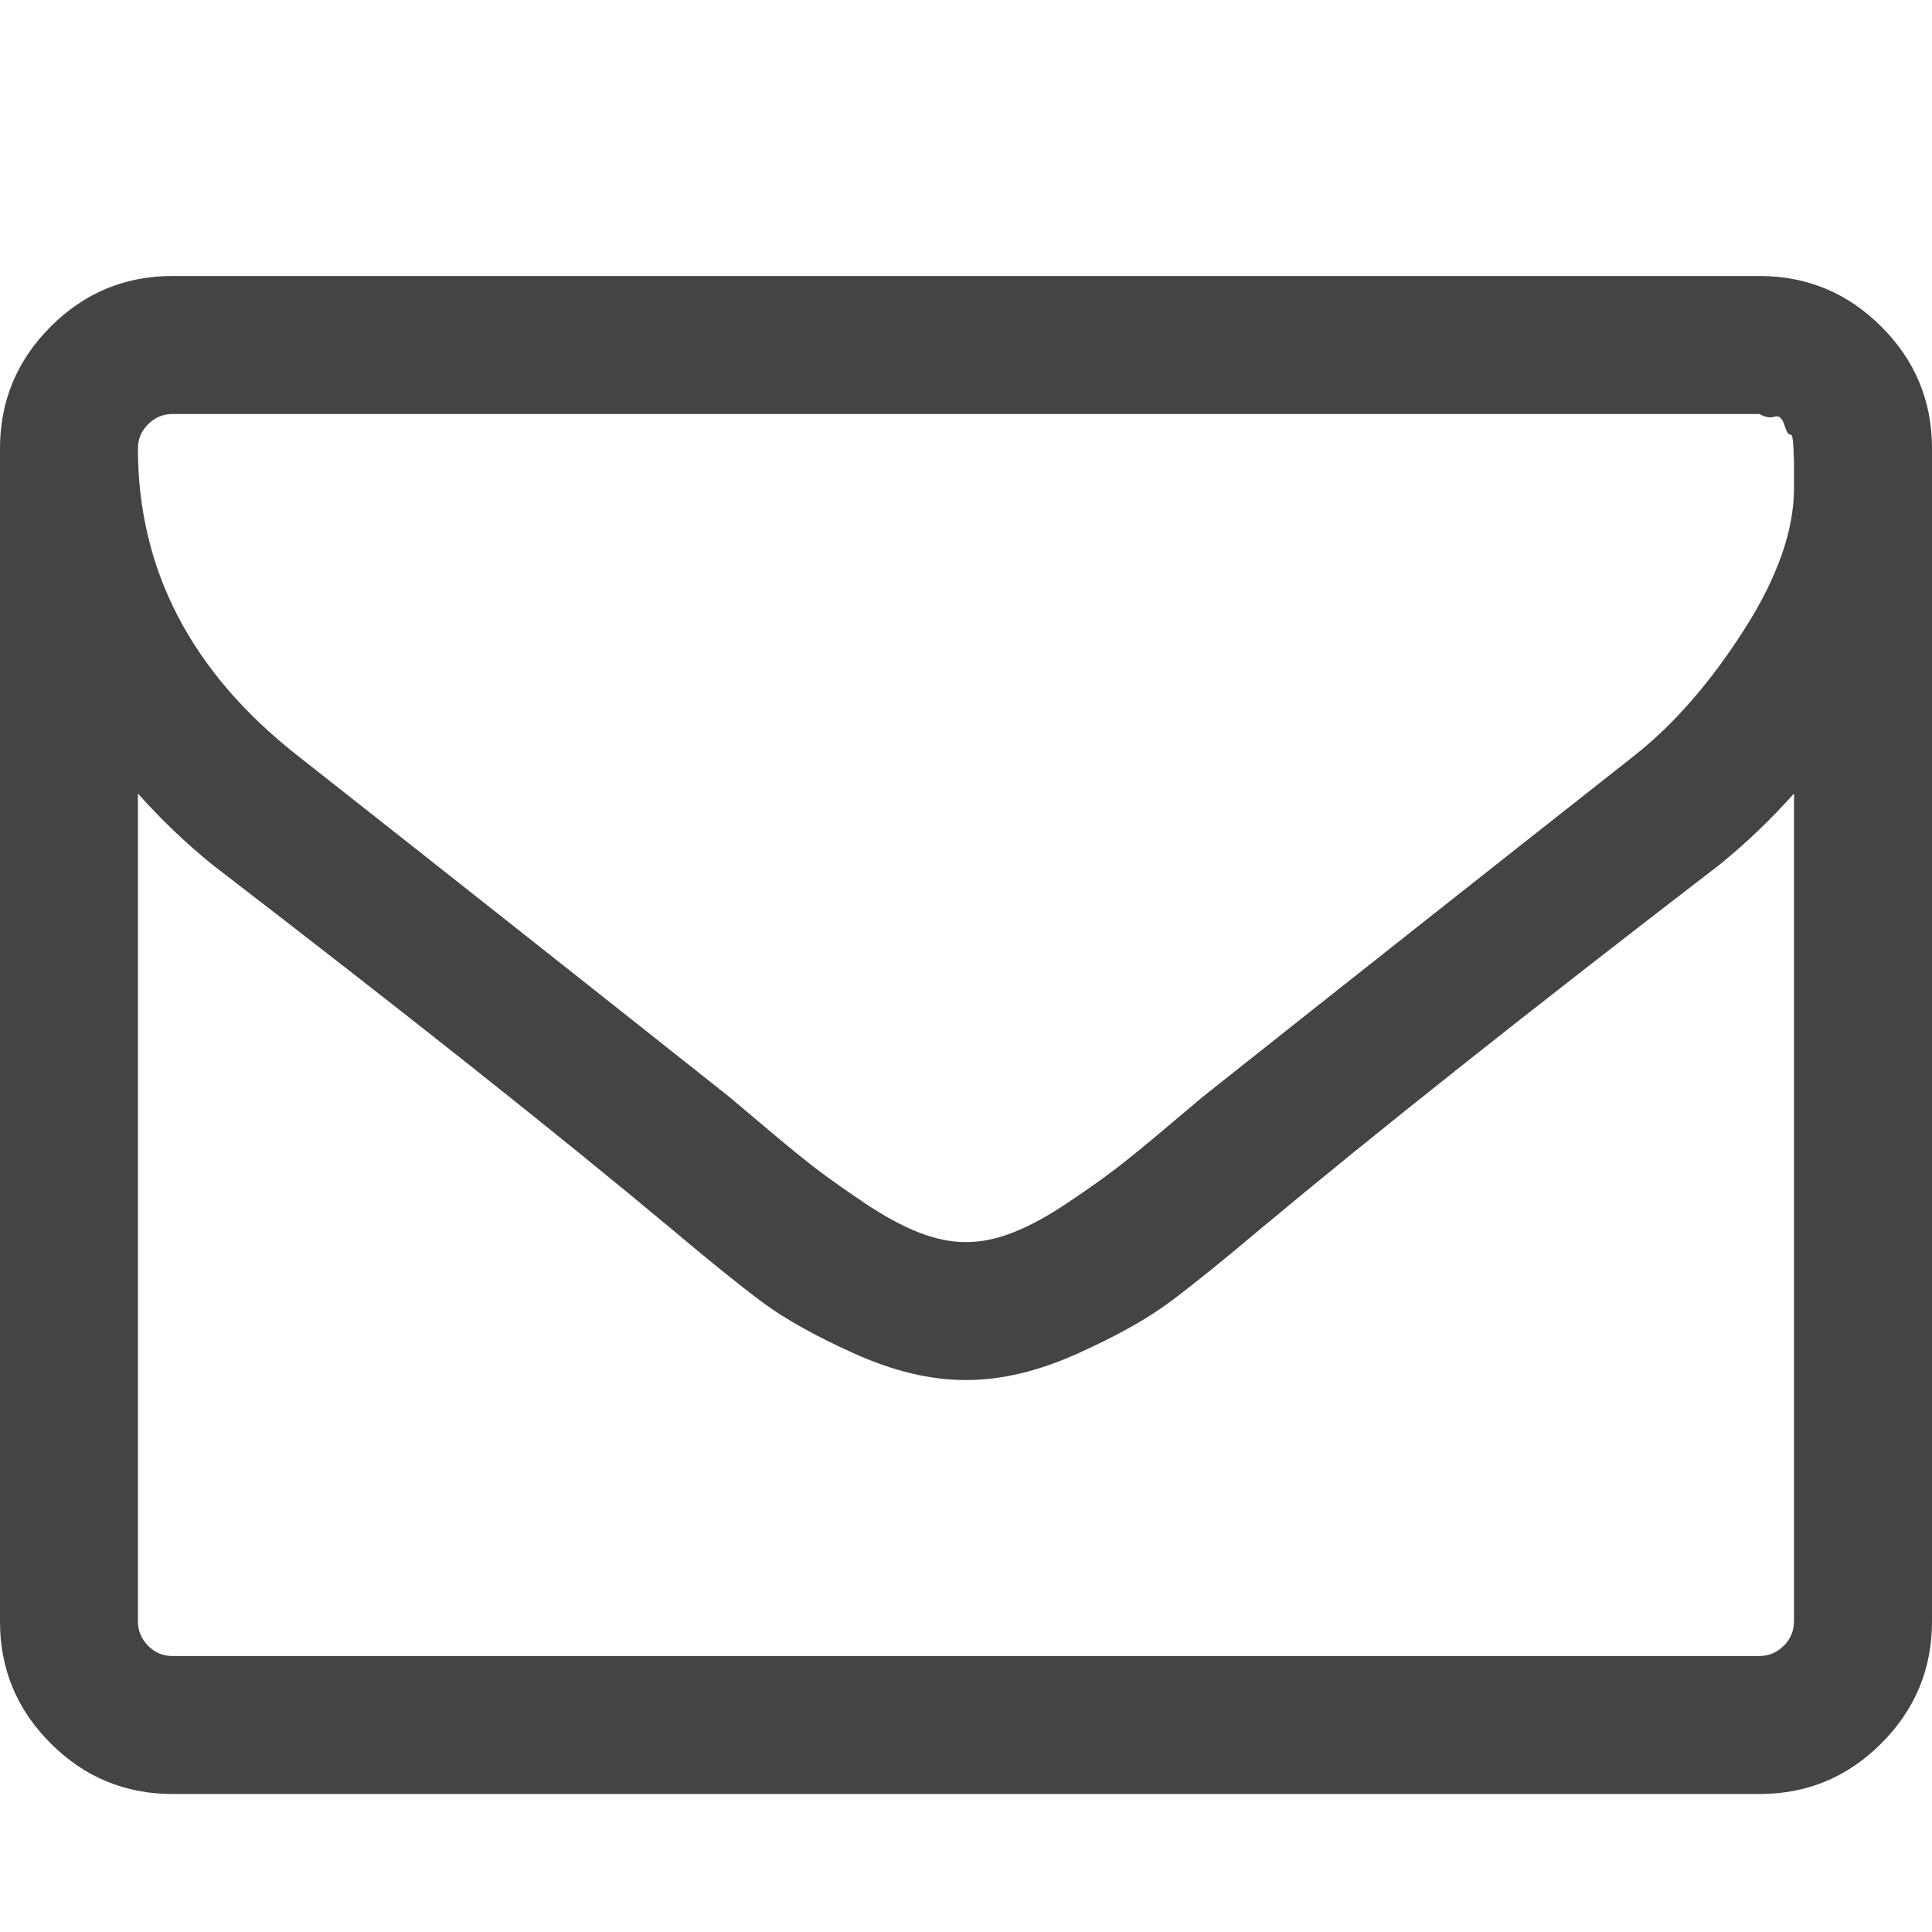
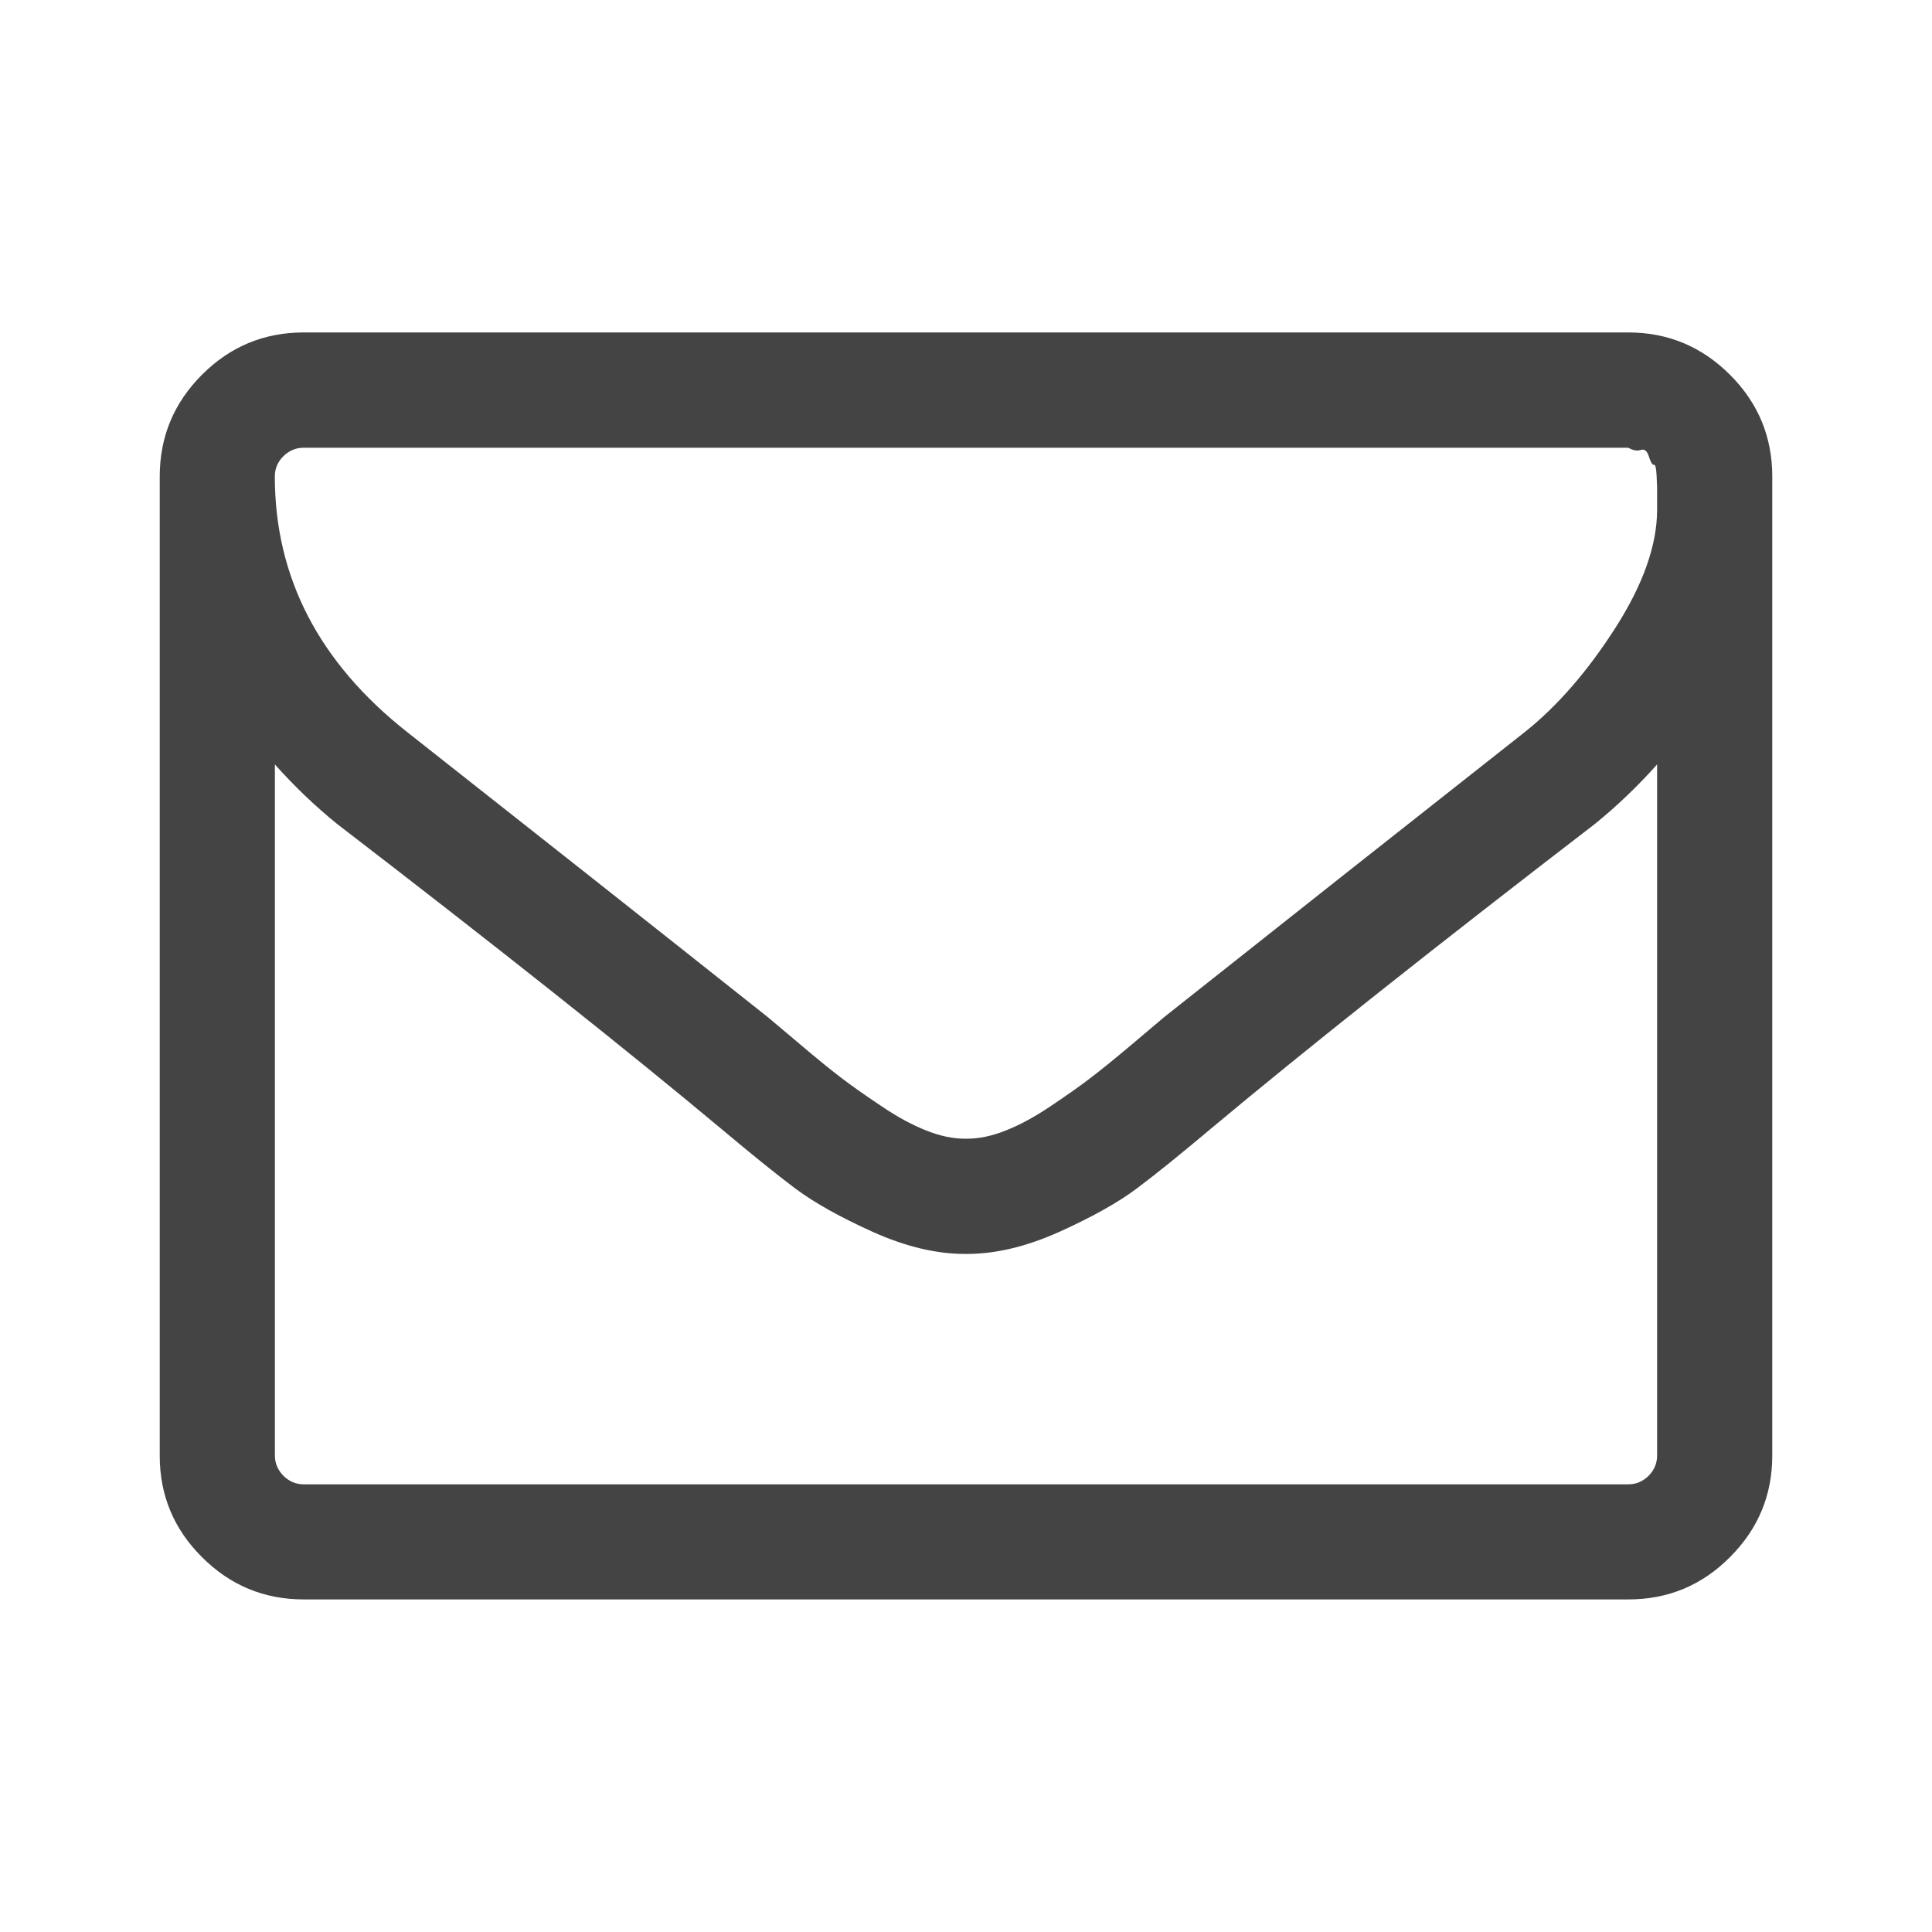
- <svg xmlns="http://www.w3.org/2000/svg" version="1.1" width="28" height="28" viewBox="0 0 28 28">
-   <path fill="#444444" d="M26 23.5v-12q-0.5 0.562-1.078 1.031-4.188 3.219-6.656 5.281-0.797 0.672-1.297 1.047t-1.352 0.758-1.602 0.383h-0.031q-0.75 0-1.602-0.383t-1.352-0.758-1.297-1.047q-2.469-2.063-6.656-5.281-0.578-0.469-1.078-1.031v12q0 0.203 0.148 0.352t0.352 0.148h23q0.203 0 0.352-0.148t0.148-0.352zM26 7.078v-0.383t-0.008-0.203-0.047-0.195-0.086-0.141-0.141-0.117-0.219-0.039h-23q-0.203 0-0.352 0.148t-0.148 0.352q0 2.625 2.297 4.438 3.016 2.375 6.266 4.953 0.094 0.078 0.547 0.461t0.719 0.586 0.695 0.492 0.789 0.43 0.672 0.141h0.031q0.313 0 0.672-0.141t0.789-0.43 0.695-0.492 0.719-0.586 0.547-0.461q3.25-2.578 6.266-4.953 0.844-0.672 1.57-1.805t0.727-2.055zM28 6.5v17q0 1.031-0.734 1.766t-1.766 0.734h-23q-1.031 0-1.766-0.734t-0.734-1.766v-17q0-1.031 0.734-1.766t1.766-0.734h23q1.031 0 1.766 0.734t0.734 1.766z" />
+ <svg xmlns="http://www.w3.org/2000/svg" version="1.1" id="Layer_1" x="0px" y="0px" width="28px" height="28px" viewBox="0 0 28 28" enable-background="new 0 0 28 28" xml:space="preserve">
+   <path fill="#444444" d="M24.016,21.095V11.079c-0.279,0.313-0.579,0.6-0.9,0.861c-2.329,1.79-4.183,3.261-5.555,4.408  c-0.443,0.373-0.804,0.665-1.083,0.874c-0.277,0.208-0.653,0.418-1.128,0.632c-0.475,0.213-0.92,0.319-1.337,0.319h-0.026  c-0.417,0-0.863-0.106-1.337-0.319c-0.474-0.214-0.85-0.424-1.128-0.632c-0.278-0.209-0.639-0.501-1.083-0.874  c-1.374-1.148-3.226-2.618-5.555-4.408c-0.322-0.261-0.621-0.548-0.9-0.861v10.016c0,0.111,0.042,0.211,0.124,0.293  c0.083,0.083,0.18,0.124,0.294,0.124h19.197c0.112,0,0.211-0.041,0.294-0.124C23.974,21.307,24.016,21.207,24.016,21.095  L24.016,21.095z M24.016,7.388V7.068c0,0-0.002-0.057-0.007-0.169c-0.005-0.113-0.018-0.167-0.039-0.163  c-0.022,0.004-0.046-0.035-0.072-0.117c-0.025-0.083-0.064-0.116-0.118-0.098c-0.052,0.018-0.112,0.007-0.182-0.032H4.401  c-0.113,0-0.211,0.041-0.294,0.123C4.024,6.694,3.983,6.792,3.983,6.905c0,1.461,0.639,2.696,1.917,3.704  c1.678,1.322,3.422,2.699,5.23,4.134c0.052,0.044,0.205,0.172,0.457,0.385c0.252,0.214,0.453,0.377,0.6,0.489  c0.148,0.113,0.341,0.25,0.581,0.41c0.238,0.162,0.458,0.28,0.658,0.358c0.2,0.08,0.387,0.118,0.561,0.118h0.026  c0.174,0,0.36-0.038,0.561-0.118c0.199-0.078,0.419-0.196,0.659-0.358c0.239-0.16,0.432-0.297,0.579-0.41  c0.147-0.112,0.348-0.275,0.602-0.489c0.252-0.213,0.403-0.341,0.455-0.385c1.809-1.435,3.552-2.812,5.23-4.134  c0.47-0.374,0.906-0.876,1.311-1.507C23.812,8.473,24.016,7.901,24.016,7.388z M25.685,6.905v14.189  c0,0.573-0.203,1.064-0.613,1.473c-0.407,0.41-0.899,0.613-1.473,0.613H4.402c-0.574,0-1.065-0.203-1.475-0.613  c-0.409-0.407-0.613-0.899-0.612-1.473V6.905c0-0.574,0.204-1.065,0.612-1.474c0.409-0.409,0.9-0.613,1.475-0.613h19.197  c0.573,0,1.064,0.205,1.473,0.613C25.481,5.84,25.685,6.331,25.685,6.905z" />
</svg>
